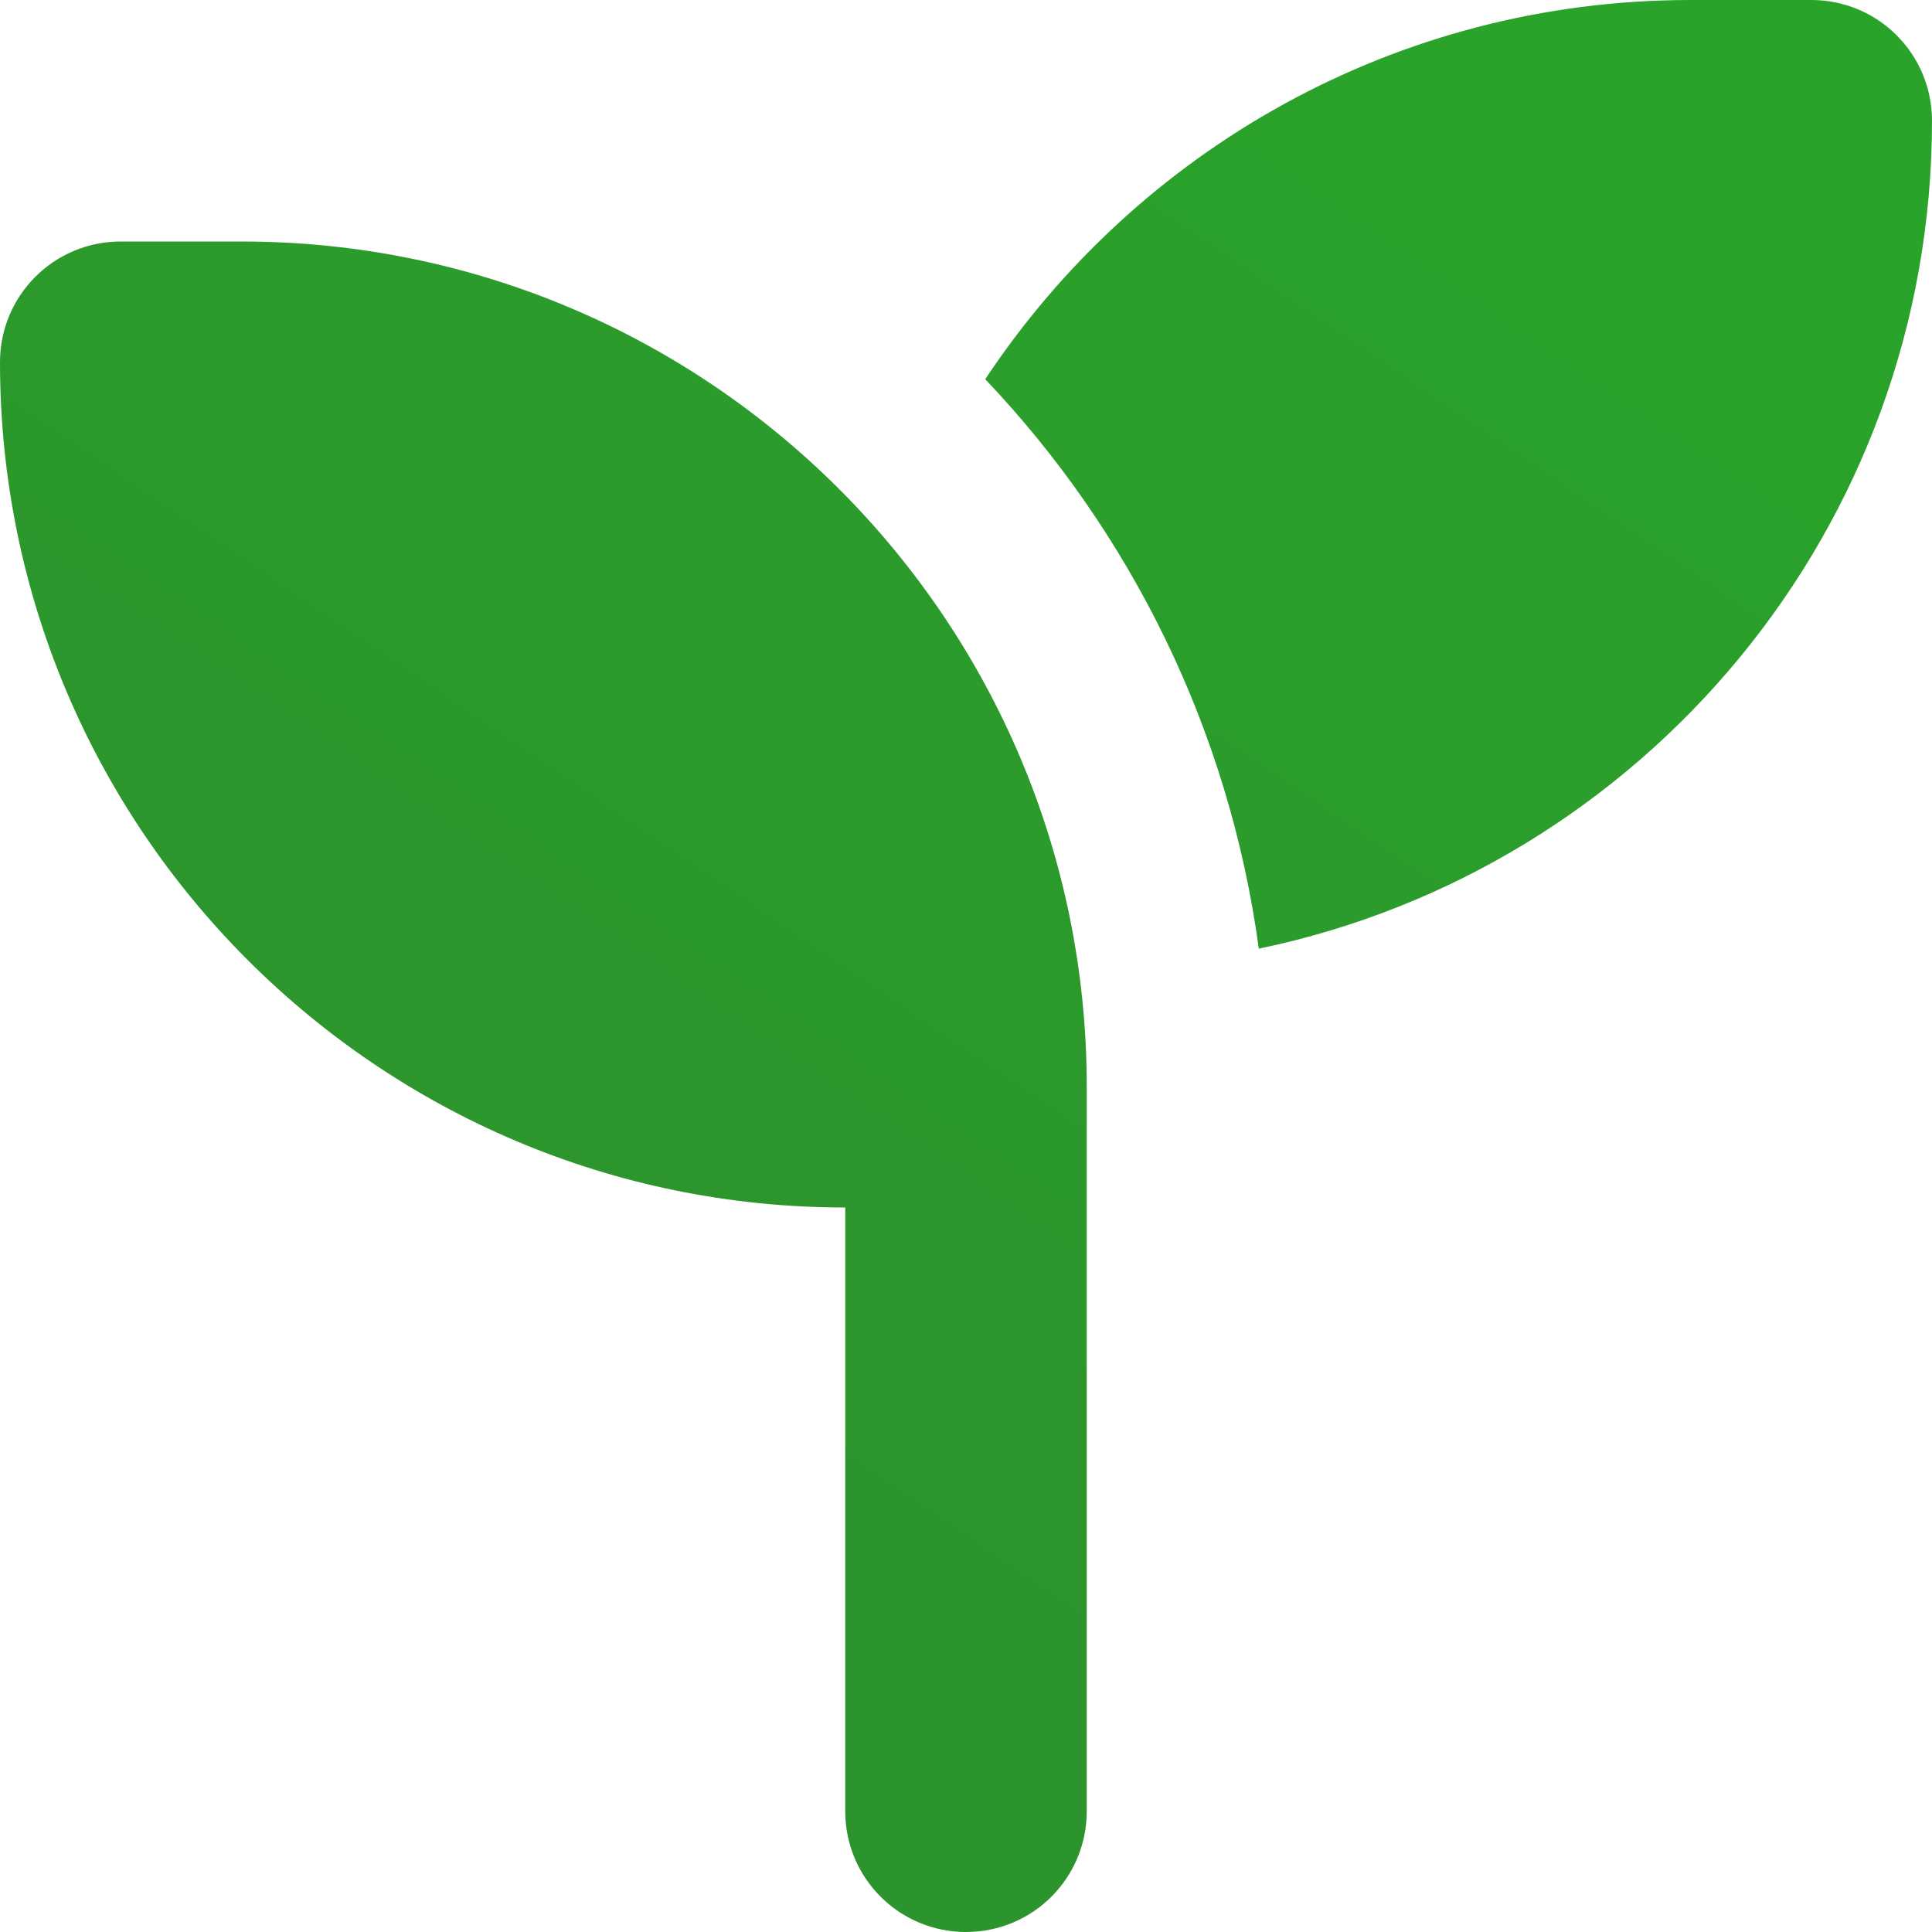
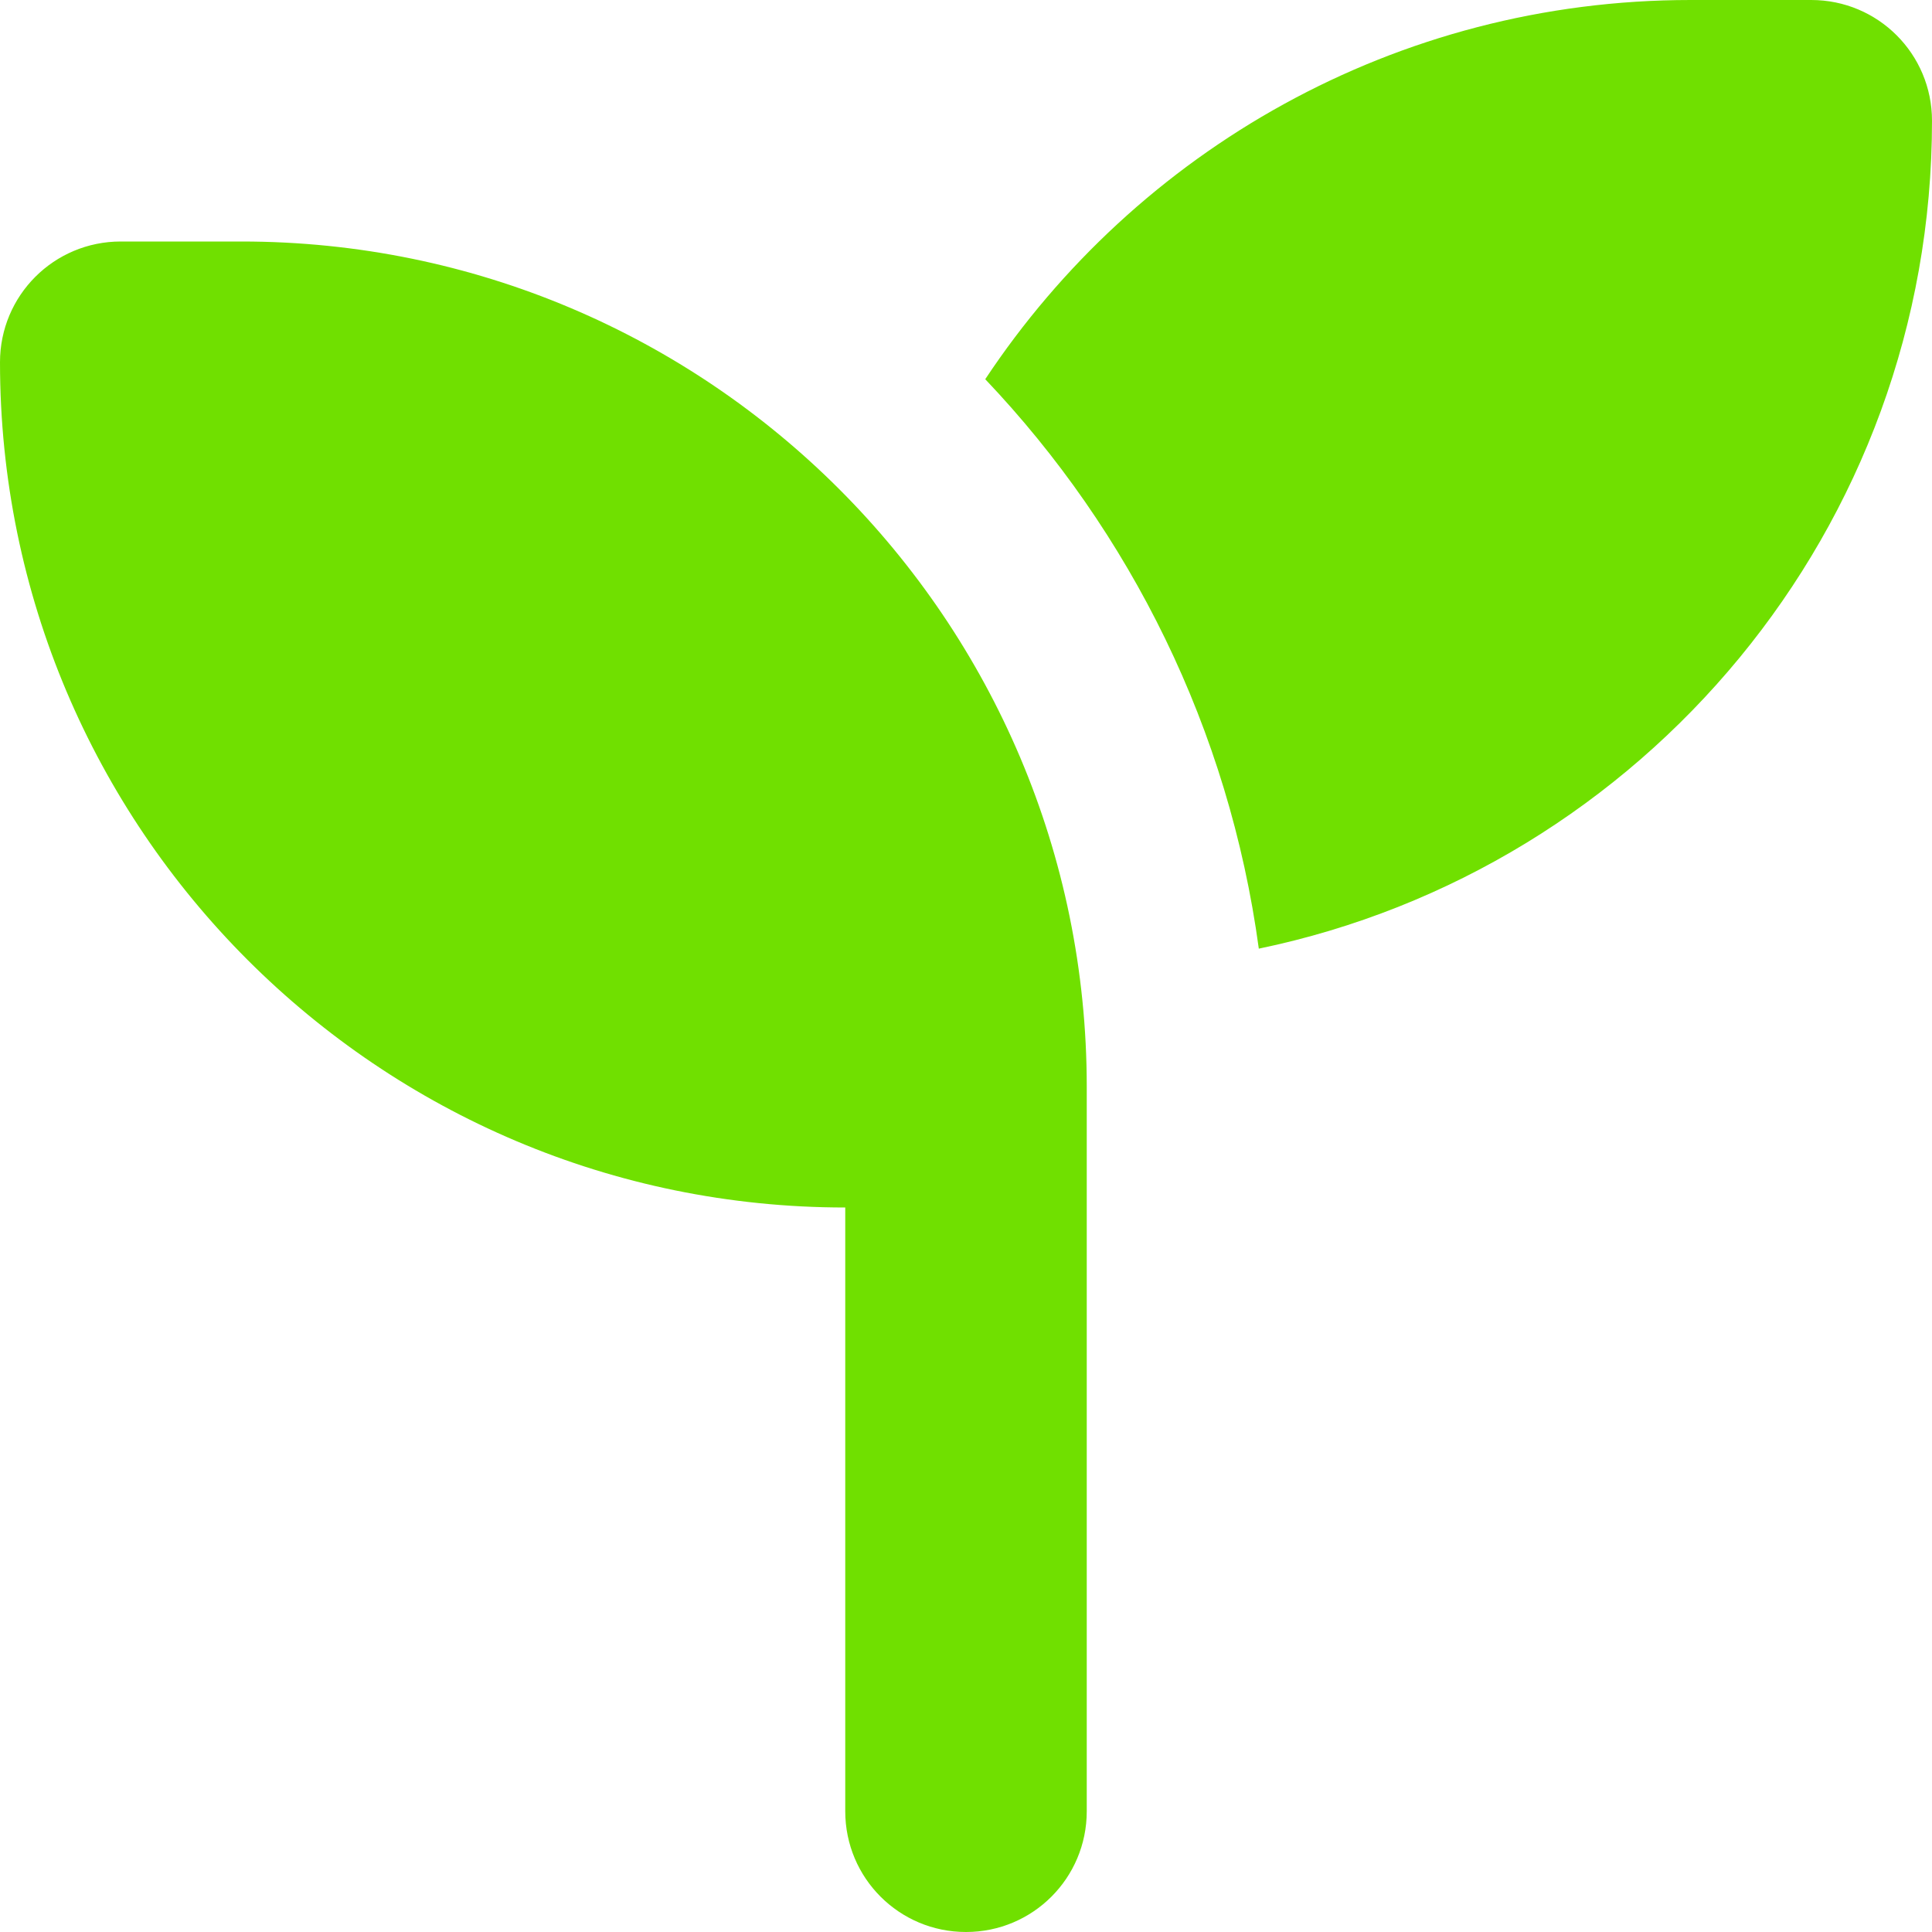
- <svg xmlns="http://www.w3.org/2000/svg" xmlns:xlink="http://www.w3.org/1999/xlink" viewBox="0 0 50 50" version="1.1" id="svg1" width="50" height="50">
-   <defs id="defs1">
-     <linearGradient id="linearGradient1">
-       <stop style="stop-color:#2c942c;stop-opacity:1;" offset="0" id="stop1" />
-       <stop style="stop-color:#2aa32a;stop-opacity:1;" offset="1" id="stop2" />
-     </linearGradient>
-     <linearGradient xlink:href="#linearGradient1" id="linearGradient2" x1="21.875" y1="39.062" x2="43.784" y2="6.828" gradientUnits="userSpaceOnUse" />
-   </defs>
-   <path d="M 50,3.125 C 50,13.682 42.52,22.49 32.578,24.551 31.807,18.877 29.258,13.77 25.498,9.814 29.414,3.906 36.123,0 43.75,0 h 3.125 C 48.604,0 50,1.396 50,3.125 Z M 0,9.375 C 0,7.646 1.396,6.25 3.125,6.25 H 6.25 c 12.08,0 21.875,9.795 21.875,21.875 v 18.75 C 28.125,48.604 26.729,50 25,50 23.271,50 21.875,48.604 21.875,46.875 V 31.25 C 9.795,31.25 0,21.455 0,9.375 Z" id="path1" style="fill:url(#linearGradient2);stroke-width:0.098;fill-opacity:1" />
+ <svg xmlns="http://www.w3.org/2000/svg" viewBox="0 0 50 50" width="50" height="50" role="img" aria-label="Grass theme">
+   <path d="M 50,3.125 C 50,13.682 42.52,22.49 32.578,24.551 31.807,18.877 29.258,13.77 25.498,9.814 29.414,3.906 36.123,0 43.75,0 h 3.125 C 48.604,0 50,1.396 50,3.125 Z M 0,9.375 C 0,7.646 1.396,6.25 3.125,6.25 H 6.25 c 12.08,0 21.875,9.795 21.875,21.875 v 18.75 C 28.125,48.604 26.729,50 25,50 23.271,50 21.875,48.604 21.875,46.875 V 31.25 C 9.795,31.25 0,21.455 0,9.375 Z" fill="#70e000" />
</svg>
